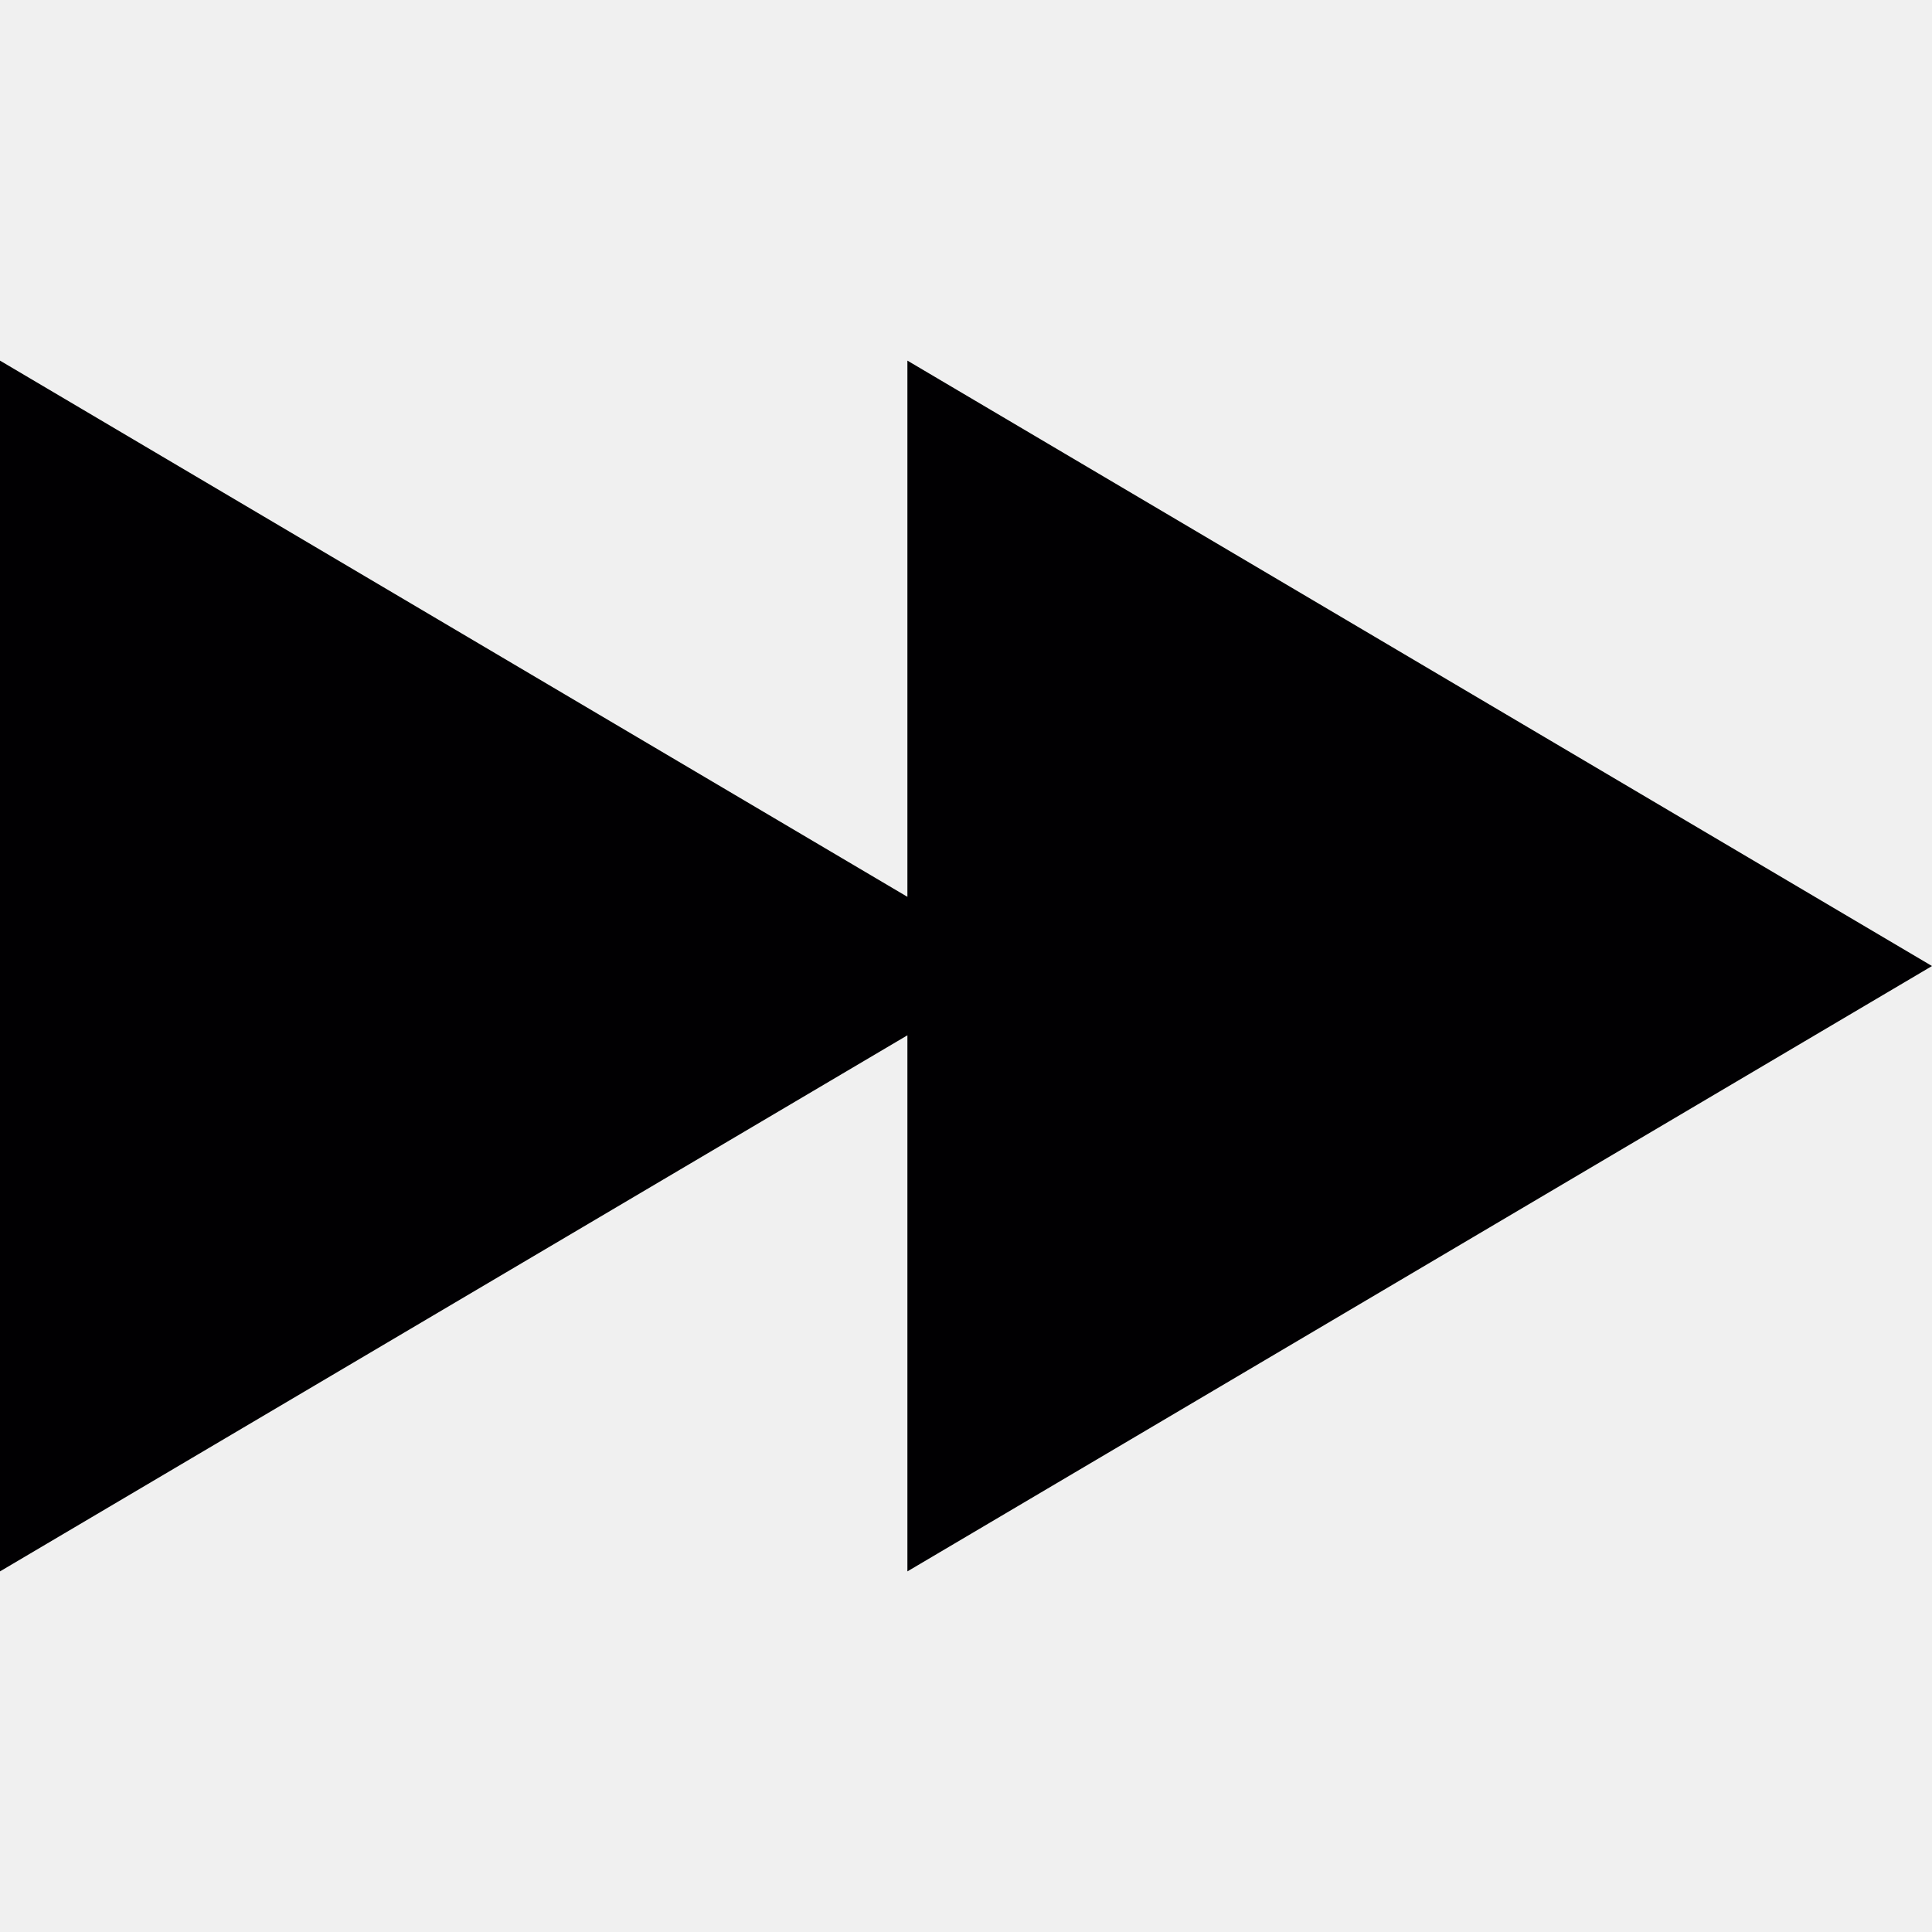
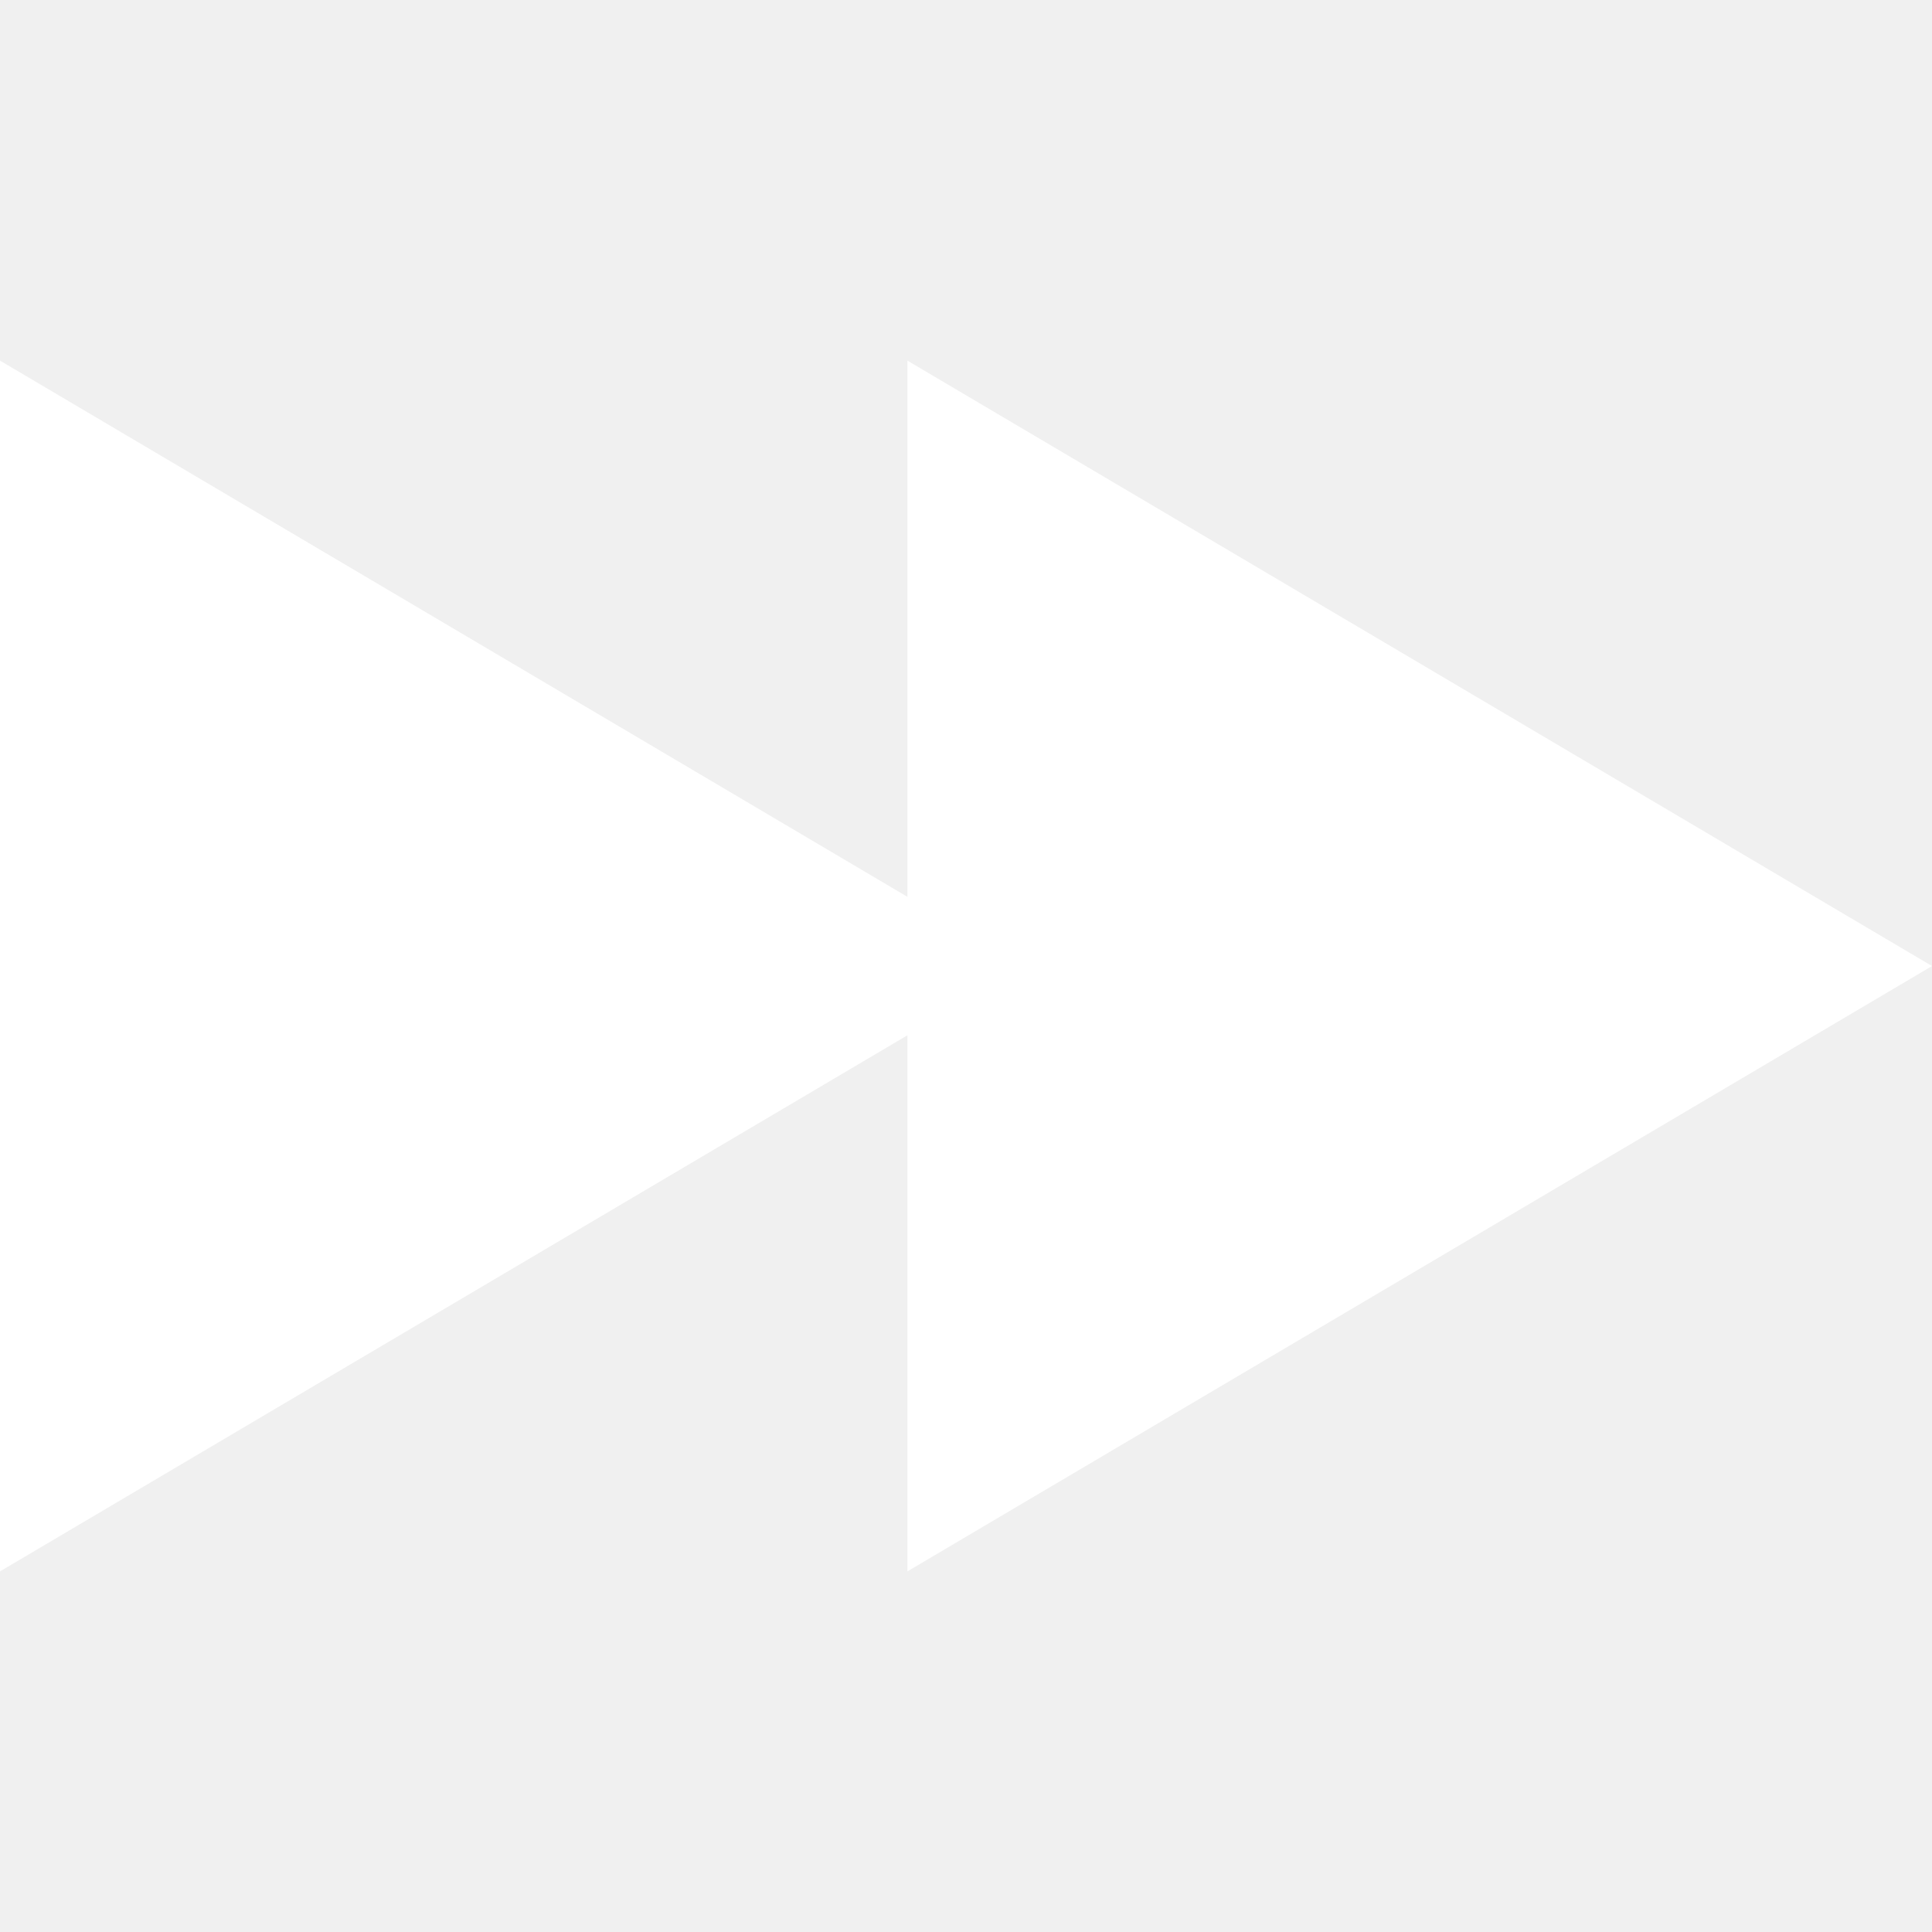
- <svg xmlns="http://www.w3.org/2000/svg" viewBox="0 0 394.941 394.941" xml:space="preserve">
+ <svg xmlns="http://www.w3.org/2000/svg" viewBox="0 0 394.941 394.941" xml:space="preserve" style="fill: white;">
  <g>
-     <path style="fill:#010002;" d="M185.492,211.636v109.588l209.449-123.747L185.492,73.718v109.611L0,73.718v247.506L185.492,211.636   z" />
+     <path d="M185.492,211.636v109.588l209.449-123.747L185.492,73.718v109.611L0,73.718v247.506L185.492,211.636   z" />
  </g>
</svg>
